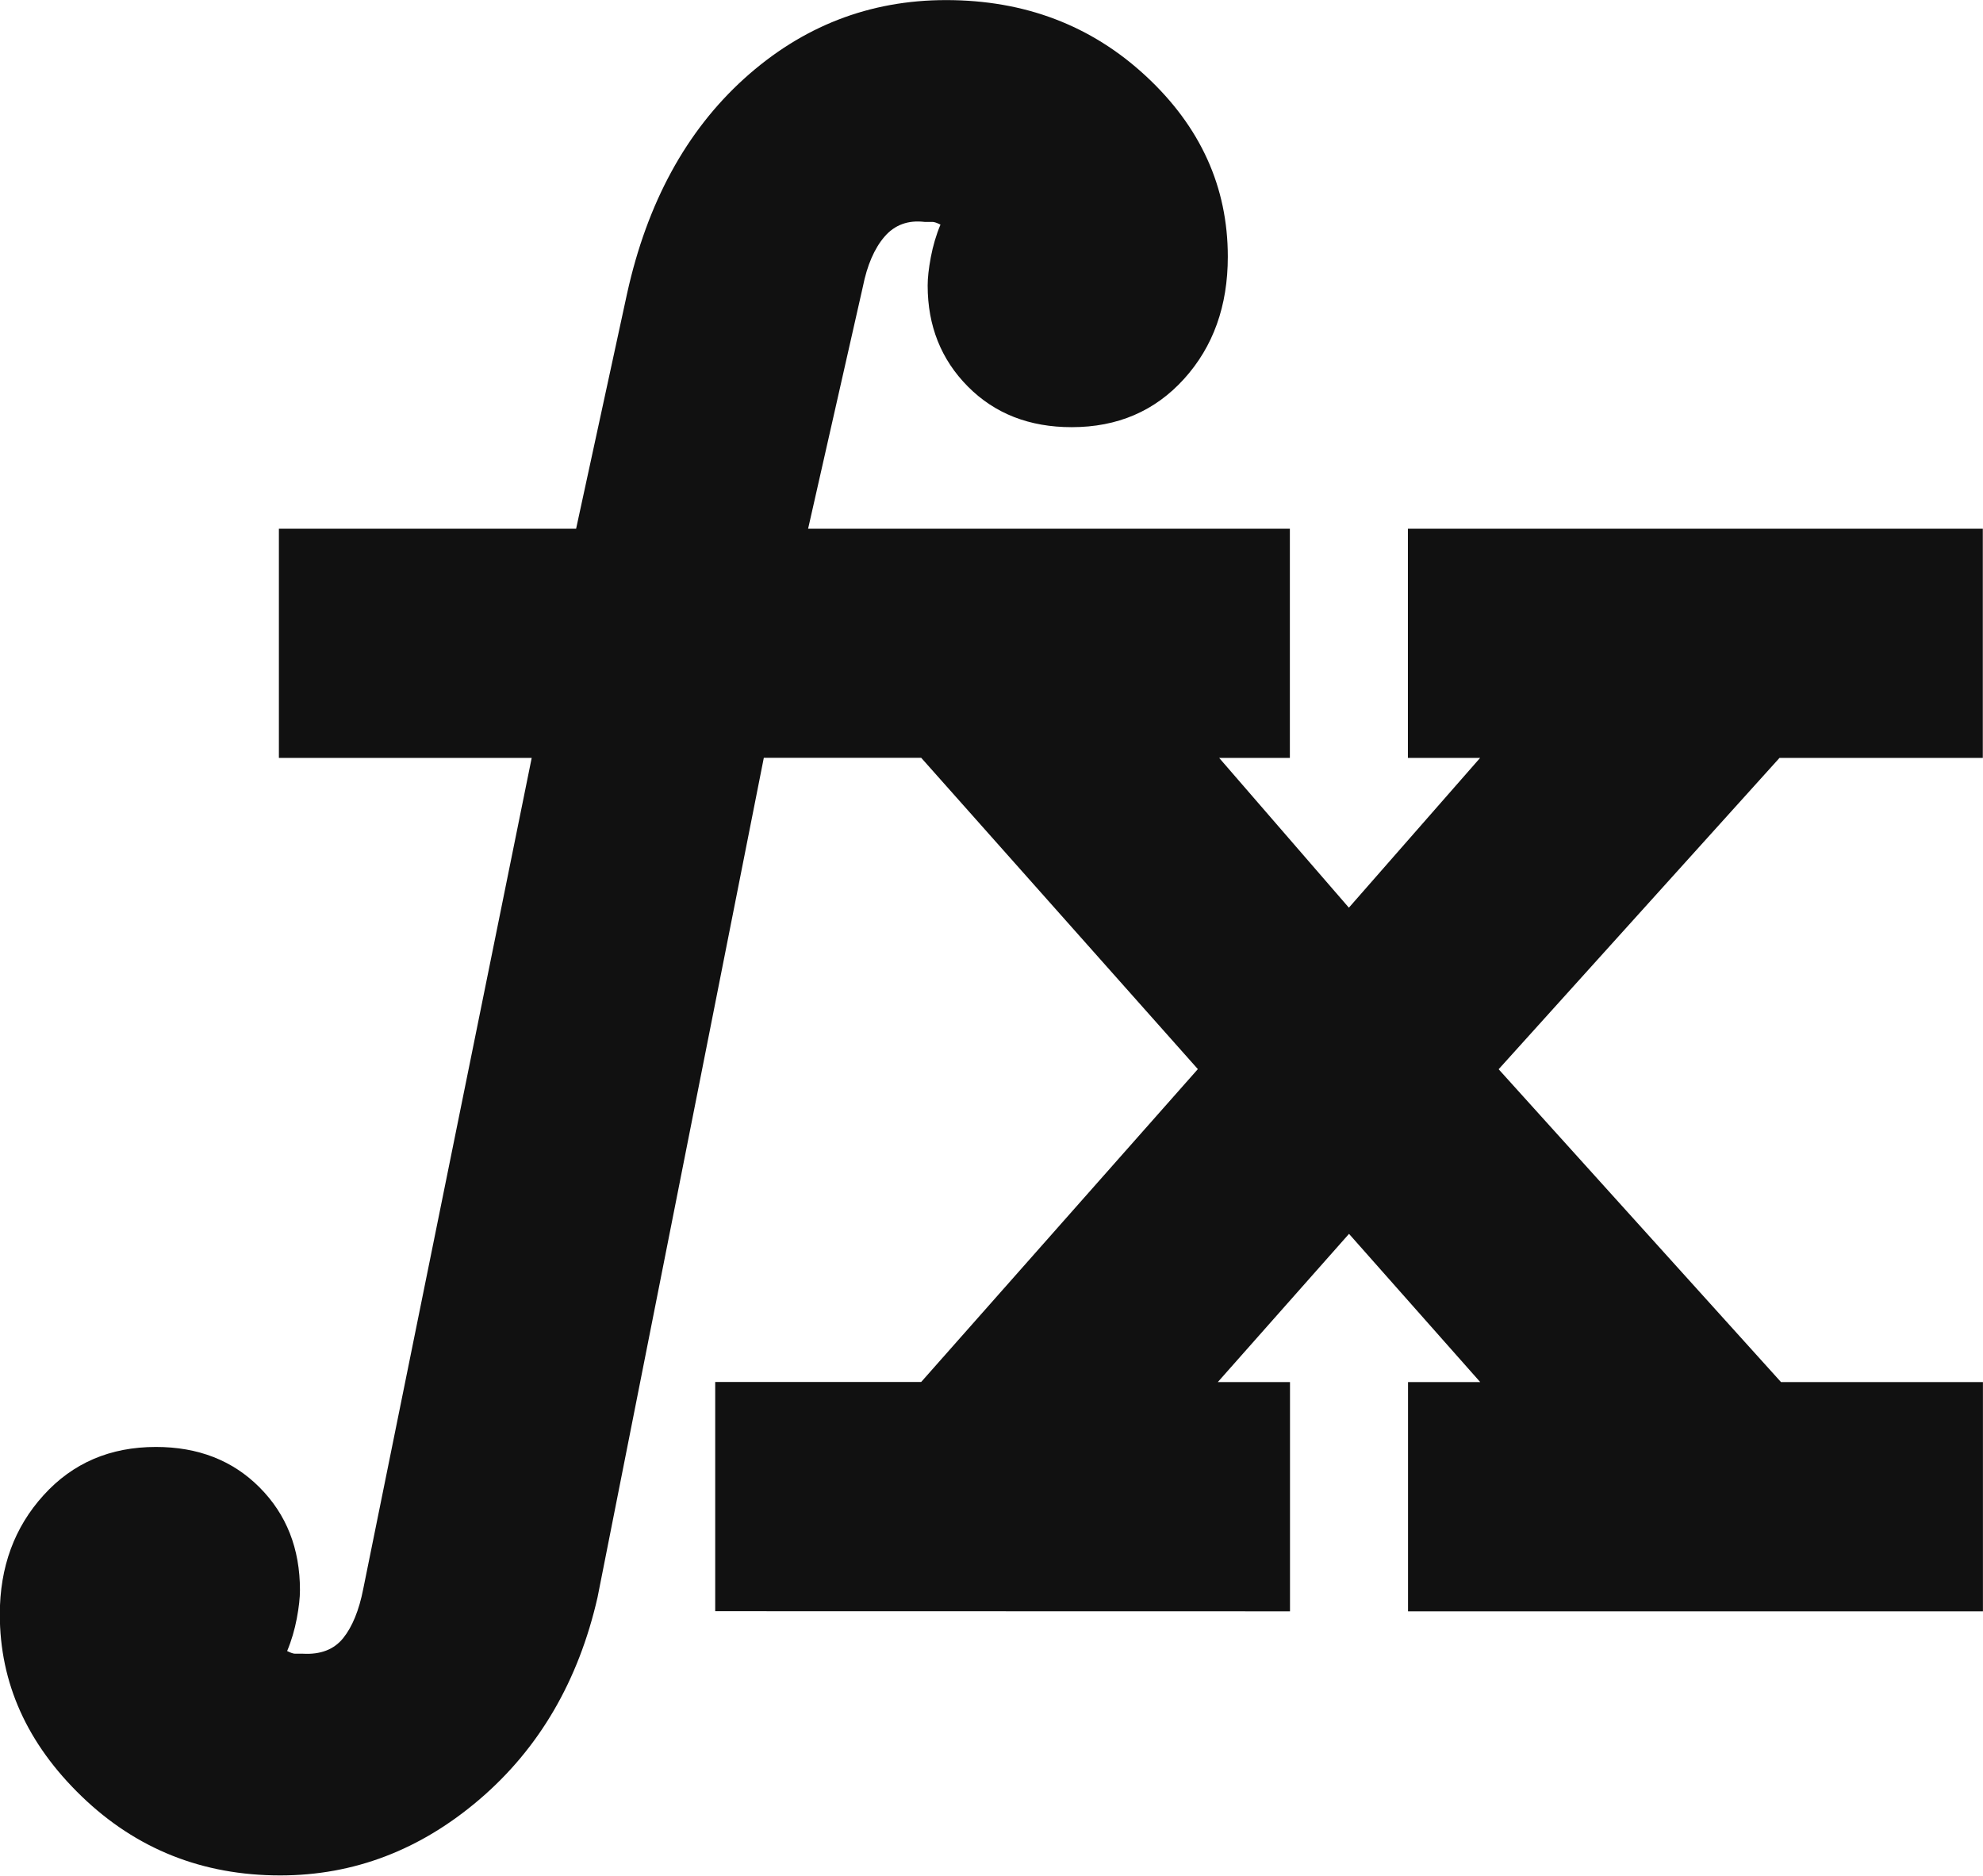
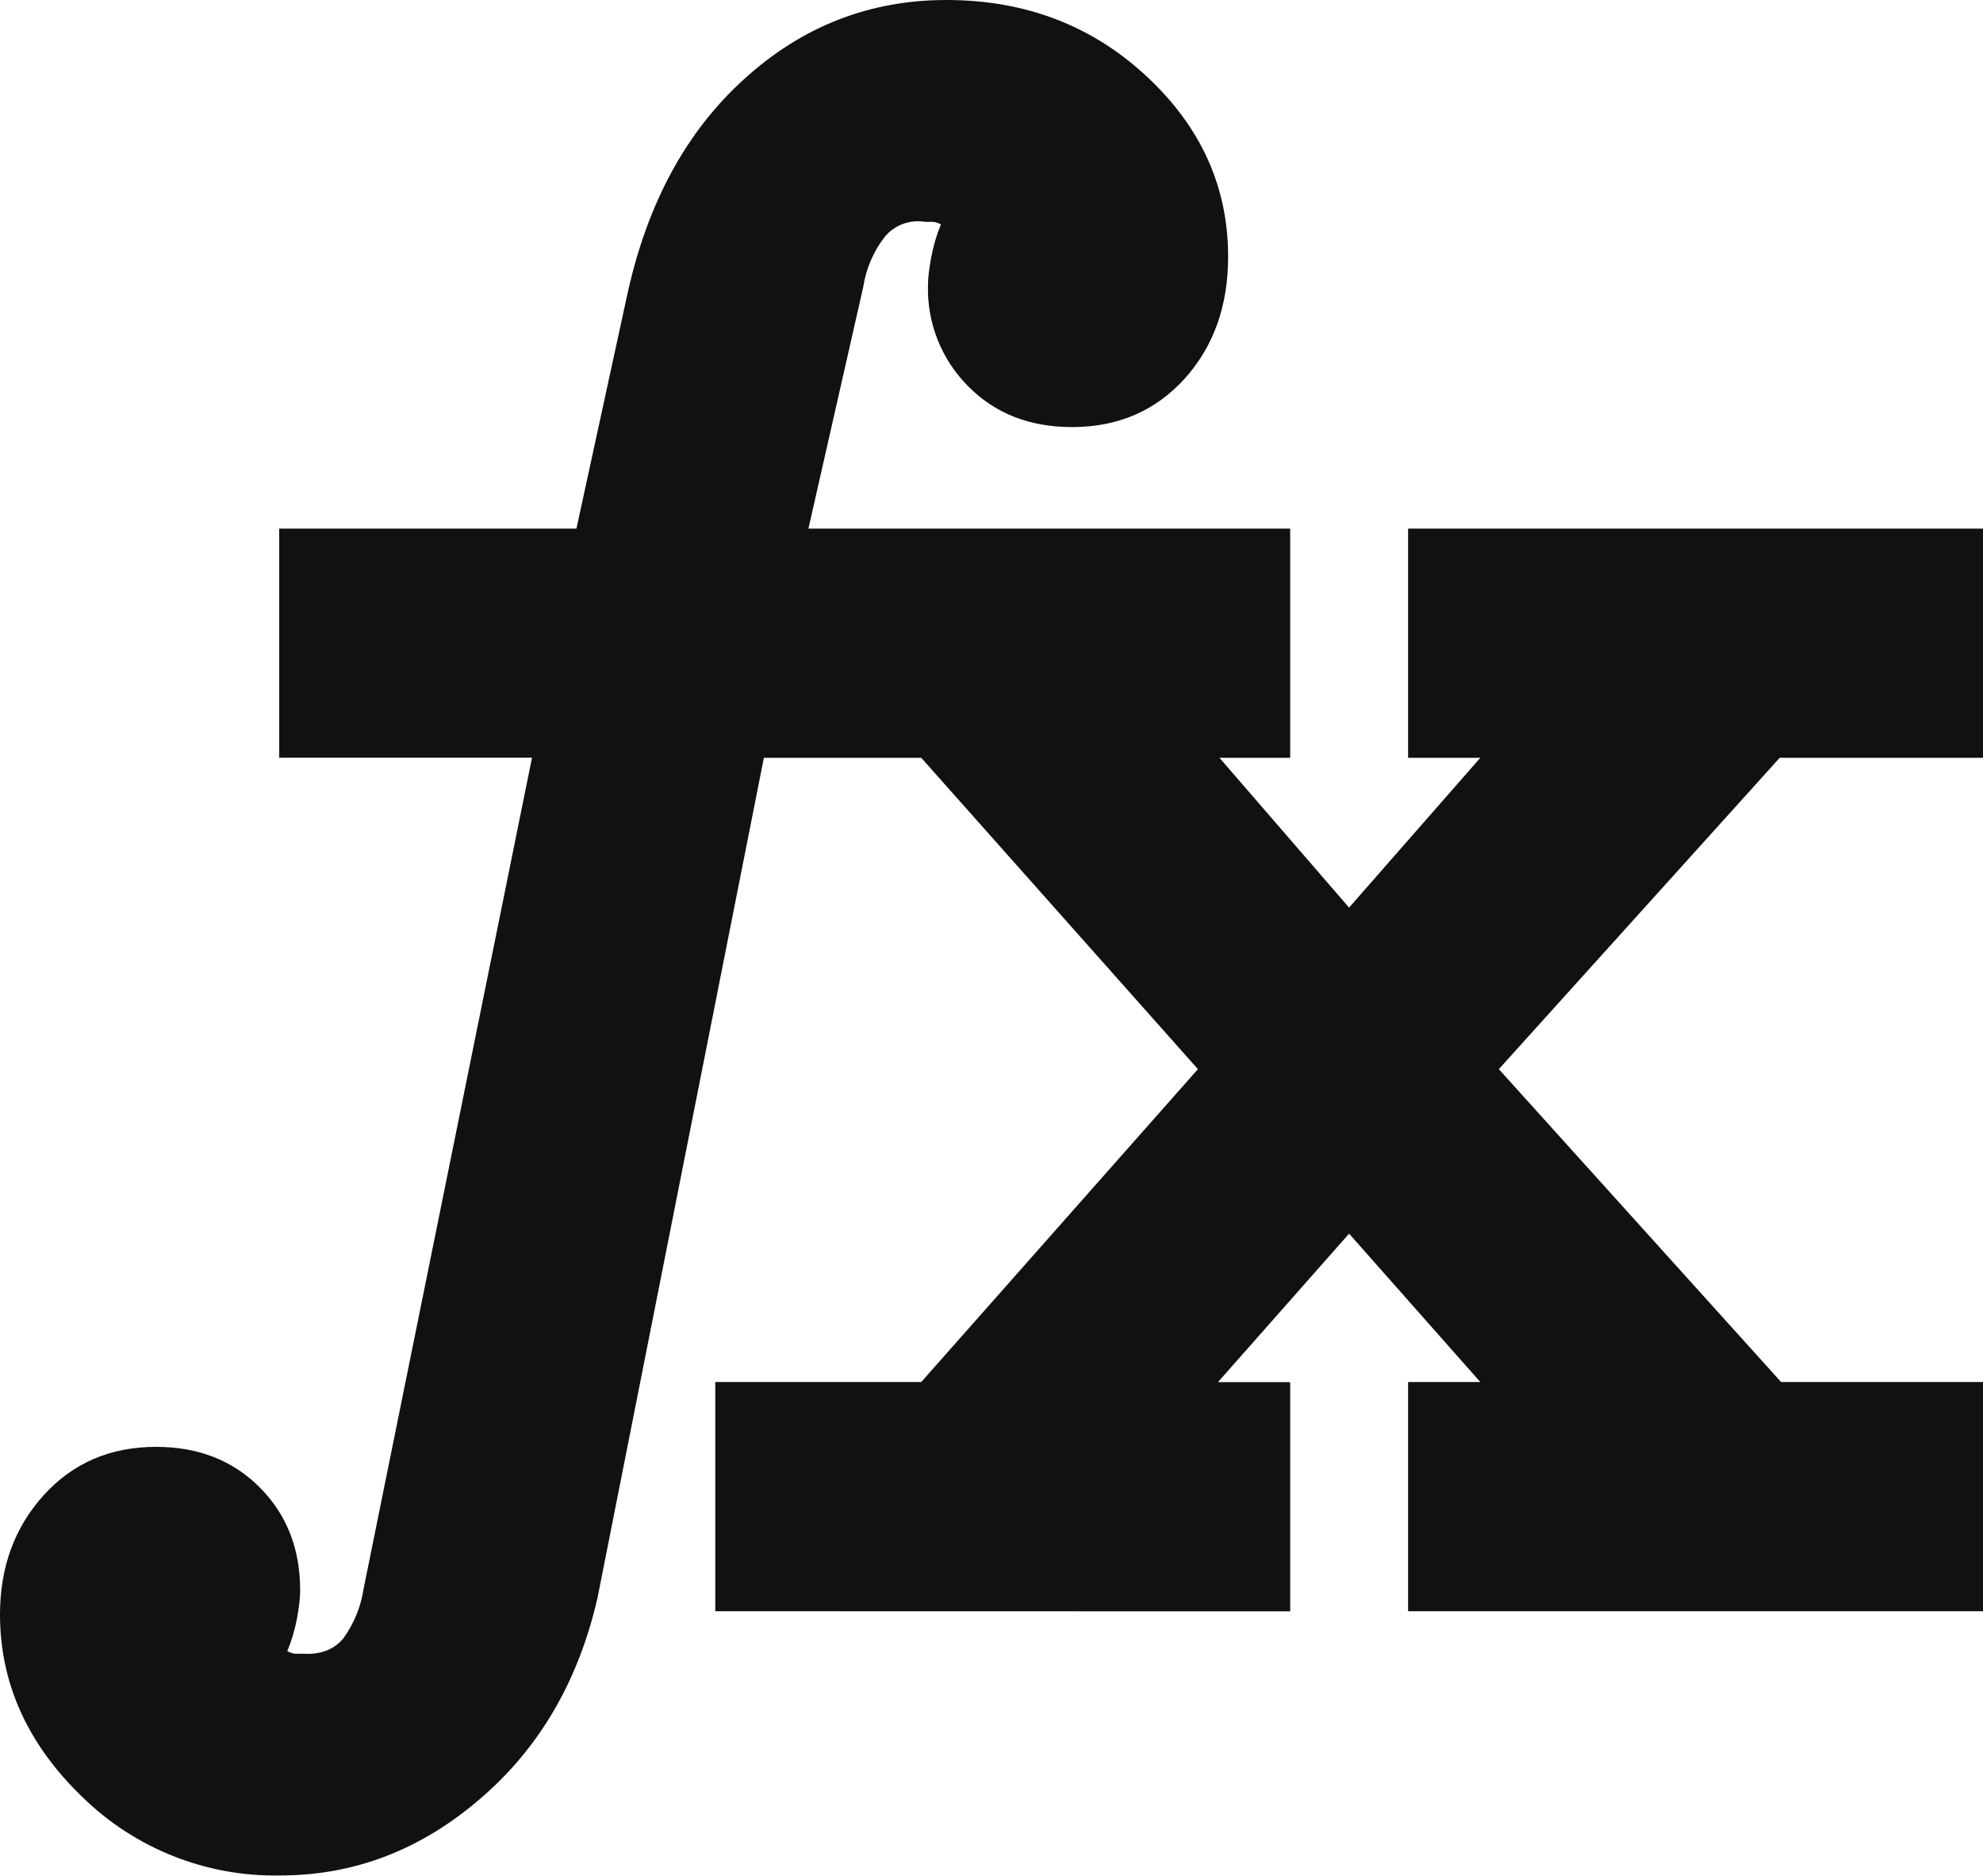
- <svg xmlns="http://www.w3.org/2000/svg" version="1.1" width="15.625" height="14.777" viewBox="0,0,15.625,14.777">
-   <g transform="translate(-232.1875,-172.6113)">
-     <g fill="#111111" stroke="none" stroke-miterlimit="10">
-       <path d="M237.823,185.306v-1.806h1.623l2.18,-2.465l-2.18,-2.453h-1.24l-1.31,6.614c-0.15,0.659 -0.46,1.19 -0.928,1.591c-0.468,0.401 -0.993,0.601 -1.573,0.601c-0.612,0 -1.134,-0.208 -1.564,-0.623c-0.43,-0.415 -0.645,-0.893 -0.645,-1.434c0,-0.373 0.115,-0.686 0.345,-0.939c0.23,-0.254 0.525,-0.38 0.885,-0.38c0.333,0 0.605,0.106 0.817,0.319c0.212,0.213 0.318,0.482 0.318,0.809c0,0.06 -0.008,0.134 -0.025,0.224c-0.017,0.089 -0.042,0.175 -0.076,0.256c0.028,0.014 0.049,0.021 0.062,0.021h0.062c0.139,0.008 0.245,-0.033 0.317,-0.122c0.072,-0.089 0.126,-0.22 0.159,-0.39l1.327,-6.546h-1.992v-1.806h2.342l0.402,-1.855c0.158,-0.714 0.466,-1.278 0.922,-1.691c0.457,-0.413 0.987,-0.619 1.591,-0.619c0.62,0 1.145,0.2 1.575,0.599c0.43,0.399 0.645,0.874 0.645,1.423c0,0.388 -0.115,0.709 -0.345,0.963c-0.23,0.254 -0.525,0.38 -0.885,0.38c-0.333,0 -0.605,-0.106 -0.817,-0.319c-0.212,-0.213 -0.318,-0.479 -0.318,-0.797c0,-0.06 0.008,-0.134 0.025,-0.224c0.017,-0.089 0.042,-0.175 0.076,-0.256c-0.028,-0.014 -0.049,-0.021 -0.062,-0.021h-0.062c-0.131,-0.016 -0.237,0.023 -0.317,0.116c-0.08,0.093 -0.137,0.225 -0.171,0.396l-0.431,1.905h3.796v1.806h-0.557l1.022,1.18l1.034,-1.18h-0.569v-1.806h4.53v1.806h-1.602l-2.213,2.453l2.225,2.465h1.591v1.806h-4.53v-1.806h0.569l-1.034,-1.168l-1.034,1.168h0.569v1.806z" />
-     </g>
-   </g>
+ <svg xmlns="http://www.w3.org/2000/svg" width="15.625" height="14.777">
+   <path d="M5.636 12.695v-1.806h1.623l2.18-2.465-2.18-2.453h-1.24l-1.31 6.614c-.15.66-.46 1.19-.928 1.59-.468.402-.992.602-1.573.602a2.168 2.168 0 0 1-1.563-.622C.215 13.739 0 13.26 0 12.72c0-.372.115-.686.345-.94.23-.253.524-.38.885-.38.333 0 .605.107.817.32.212.213.318.482.318.809 0 .06-.008.134-.025.224s-.043.175-.076.256a.16.16 0 0 0 .062.021h.063c.138.008.244-.033.317-.122a.892.892 0 0 0 .159-.39L4.192 5.97H2.2V4.165h2.342l.403-1.855c.158-.714.465-1.278.922-1.69.456-.414.987-.62 1.59-.62.62 0 1.146.2 1.576.6.43.399.644.873.644 1.422 0 .388-.114.709-.344.963-.23.253-.525.38-.886.38-.332 0-.605-.106-.817-.32a1.085 1.085 0 0 1-.318-.797c0-.06.009-.134.026-.223.017-.09.042-.175.076-.257a.16.16 0 0 0-.063-.02H7.29a.34.34 0 0 0-.317.116.854.854 0 0 0-.171.396L6.37 4.165h3.796v1.806h-.557l1.021 1.18 1.034-1.18h-.569V4.165h4.53v1.806h-1.602L11.81 8.424l2.224 2.465h1.591v1.806h-4.53v-1.806h.569L10.63 9.72 9.597 10.89h.569v1.806z" fill="#111" stroke-miterlimit="10" />
</svg>
